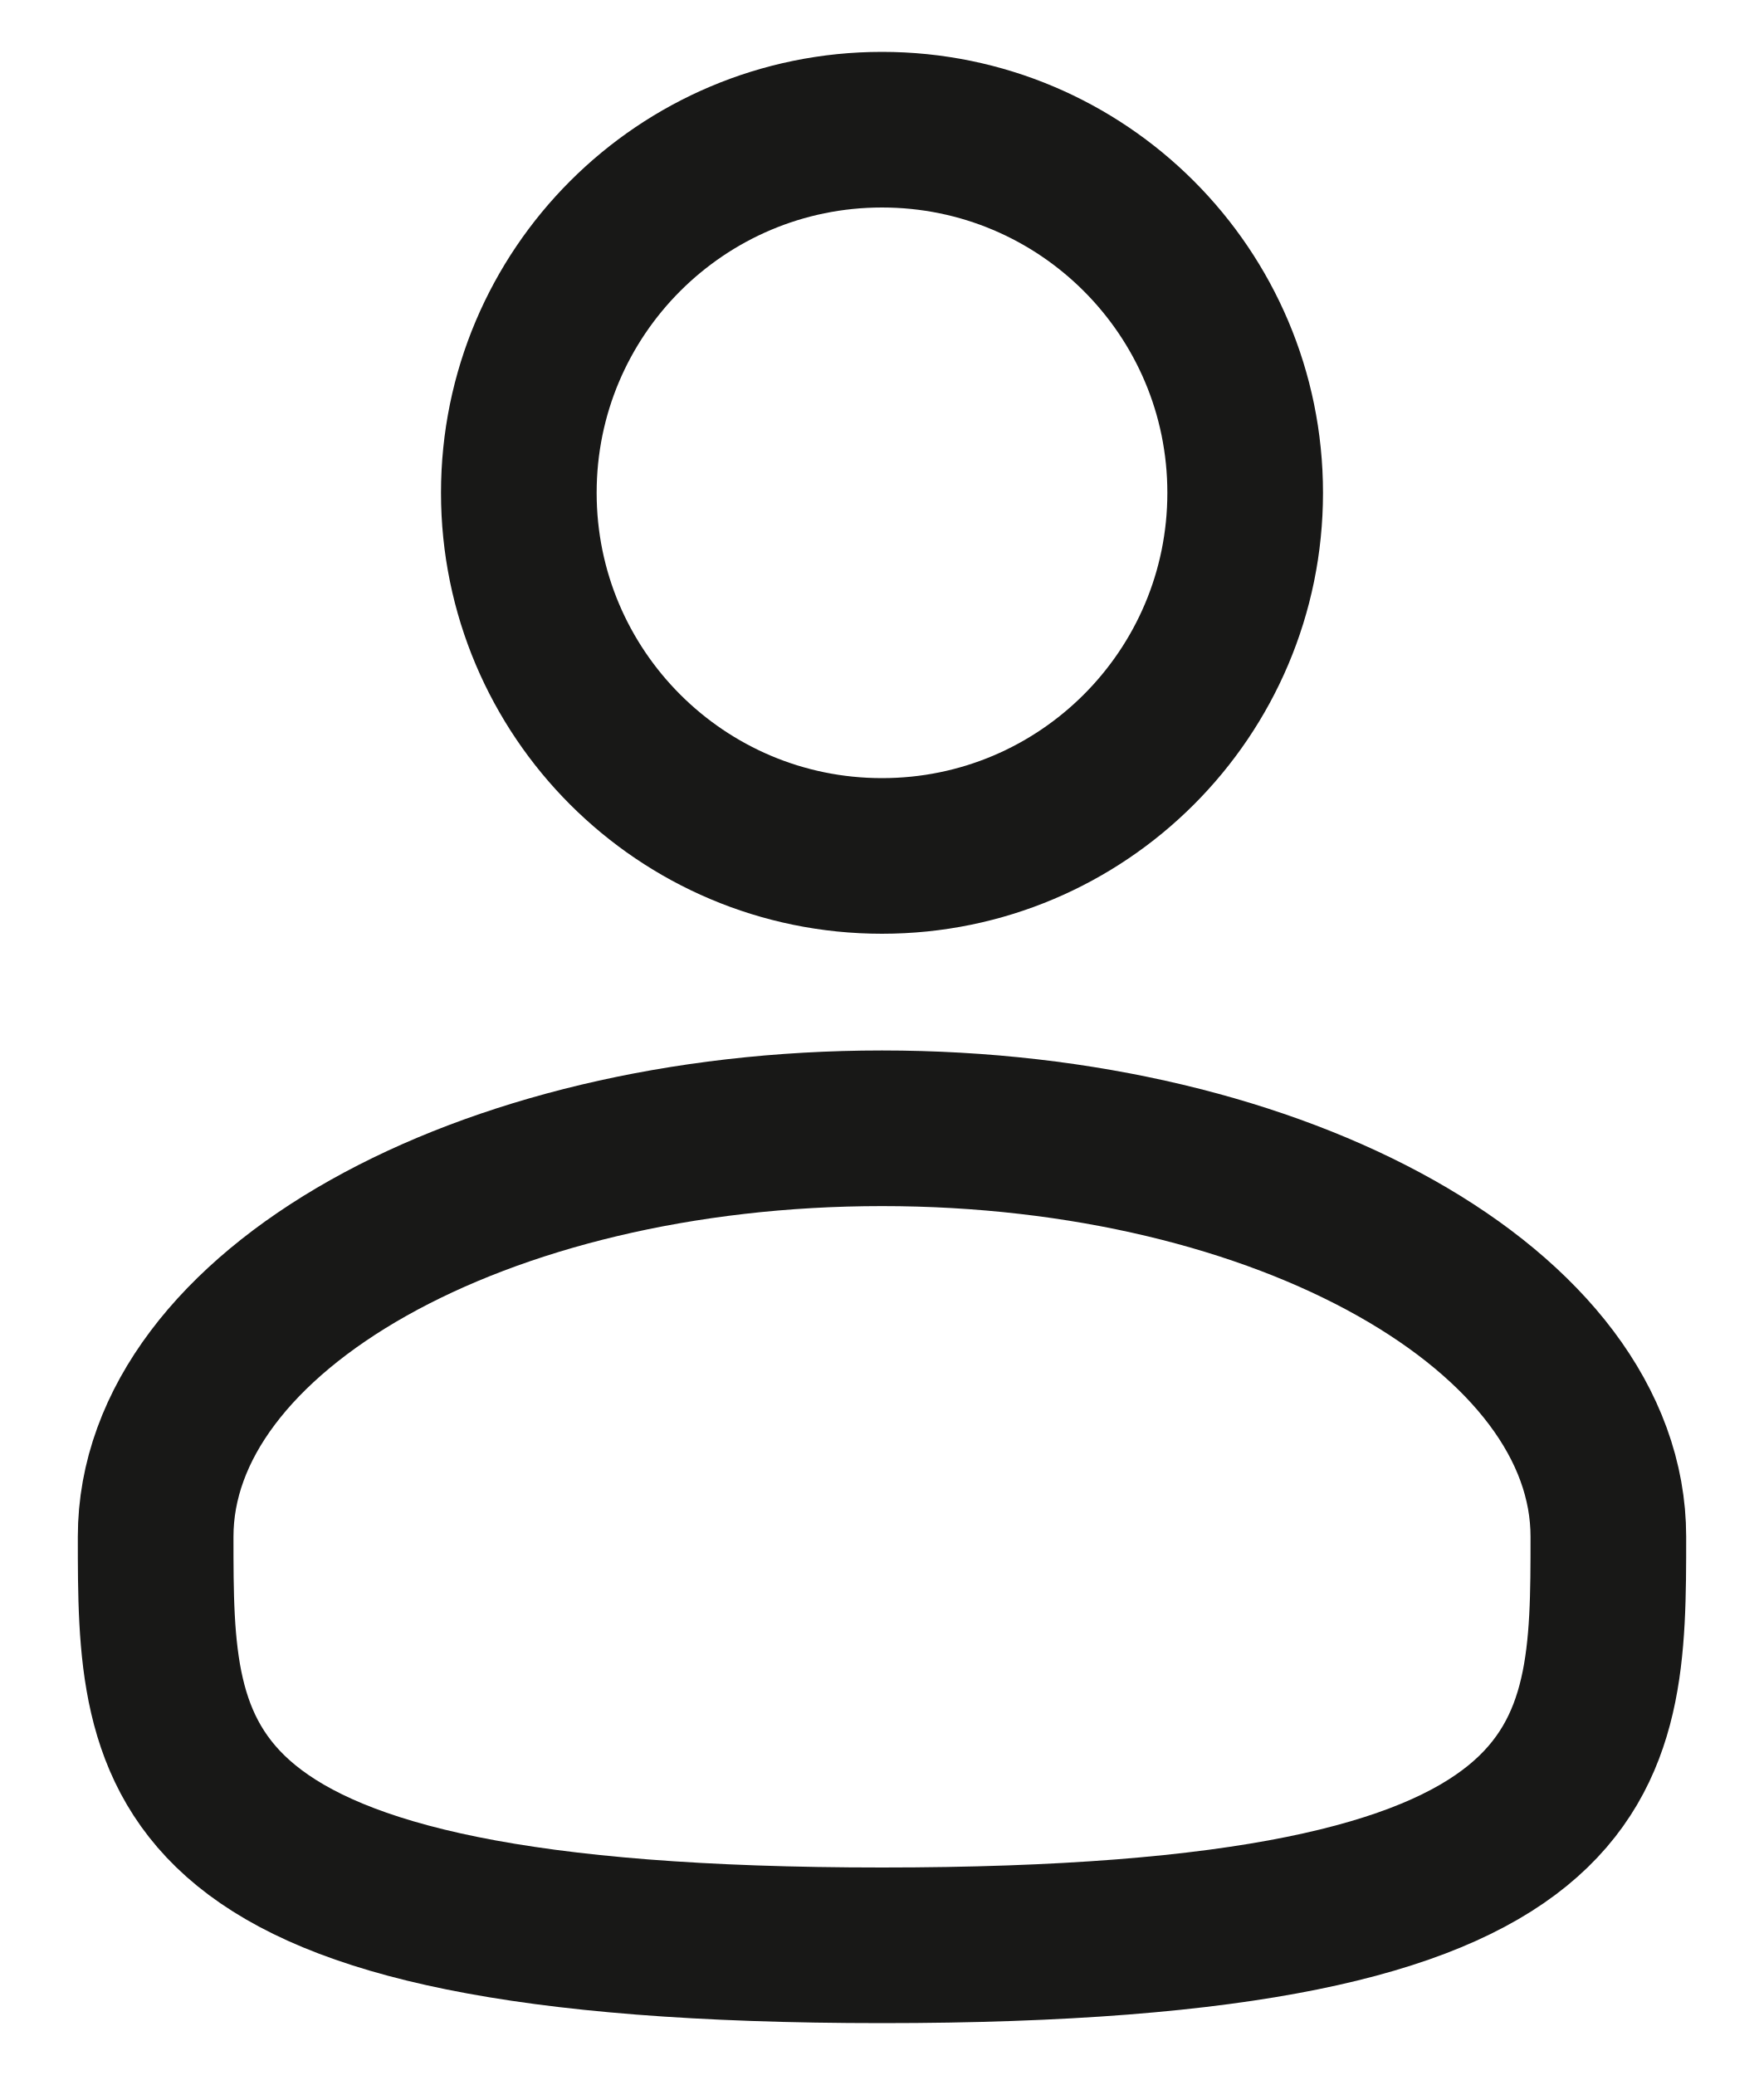
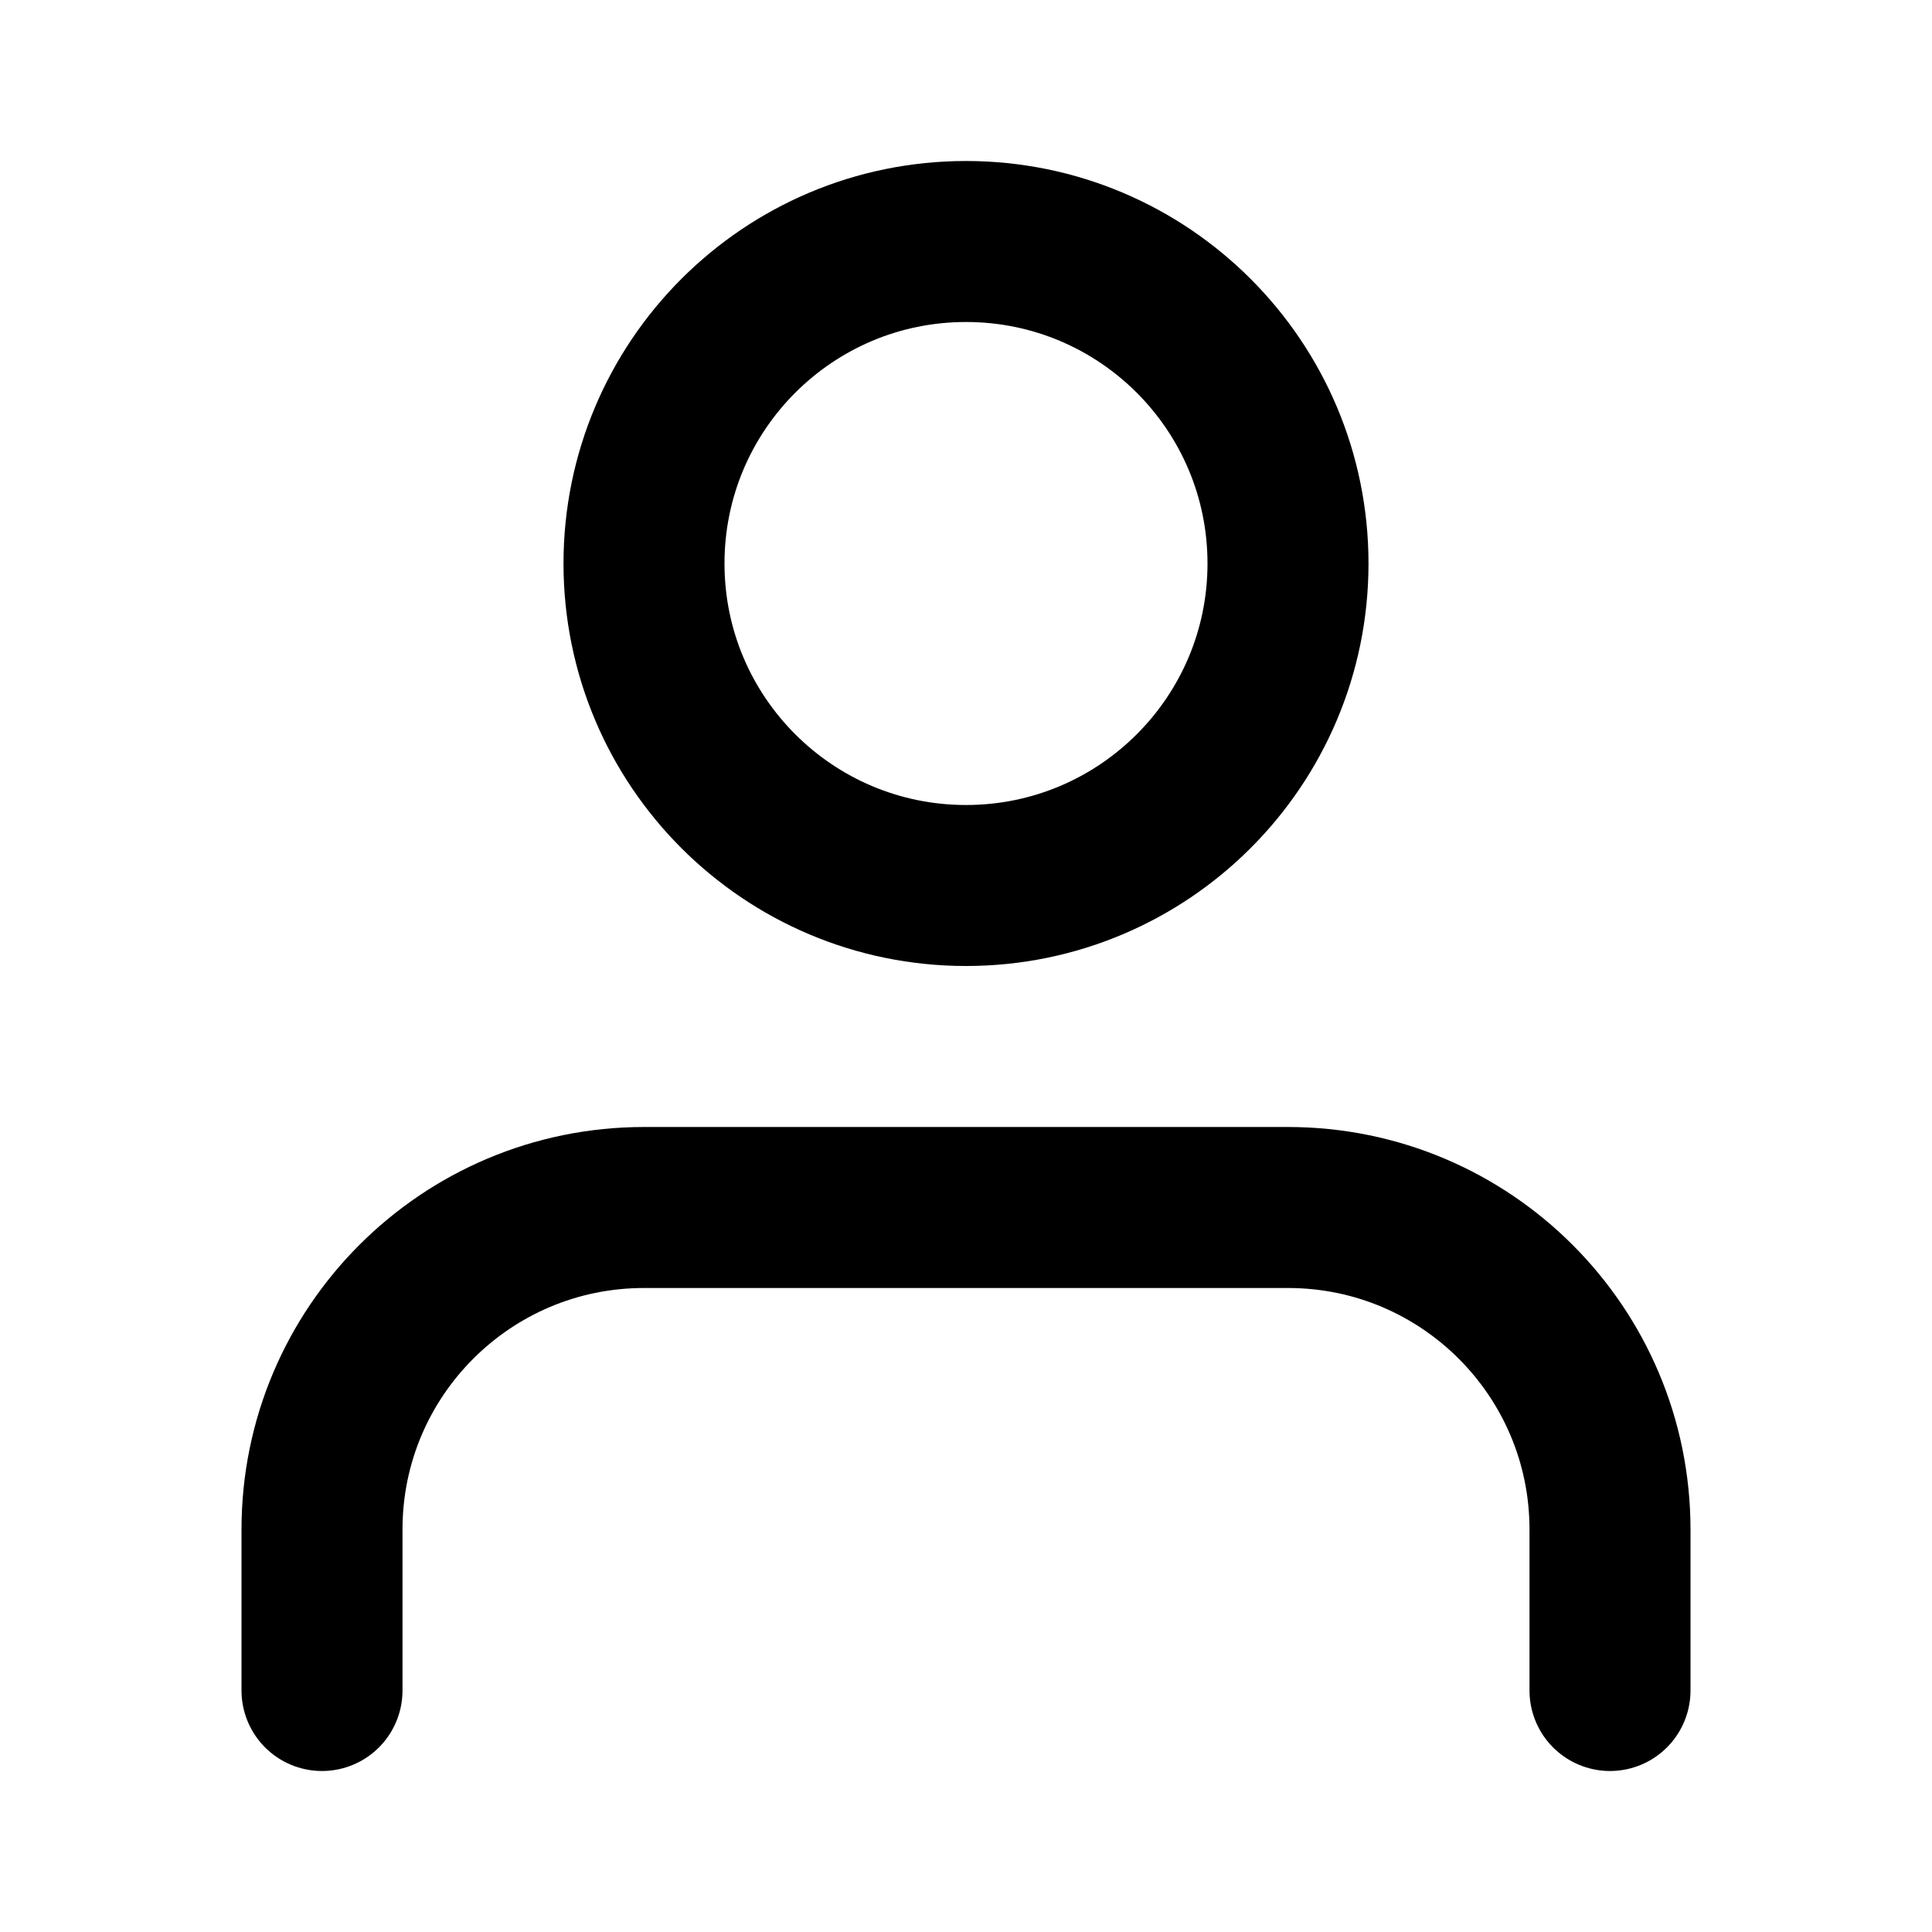
- <svg xmlns="http://www.w3.org/2000/svg" width="17" height="20" viewBox="0 0 17 20" fill="none">
-   <path d="M8.5 8.25C10.433 8.25 12 6.683 12 4.75C12 2.817 10.433 1.25 8.5 1.25C6.567 1.25 5 2.817 5 4.75C5 6.683 6.567 8.25 8.5 8.25Z" stroke="#181817" stroke-width="1.5" />
-   <path d="M15.5 14.812C15.5 16.987 15.5 18.75 8.5 18.75C1.5 18.75 1.5 16.987 1.5 14.812C1.5 12.638 4.634 10.875 8.5 10.875C12.366 10.875 15.5 12.638 15.5 14.812Z" stroke="#181817" stroke-width="1.5" />
+ <svg xmlns="http://www.w3.org/2000/svg" width="24" height="24" viewBox="0 0 24 24" fill="none" stroke="currentColor" stroke-width="2" stroke-linecap="round" stroke-linejoin="round" class="feather feather-user mt-0 mr-4 mr-lg-0">
+   <path d="M20 21v-2a4 4 0 0 0-4-4H8a4 4 0 0 0-4 4v2" />
+   <circle cx="12" cy="7" r="4" />
</svg>
